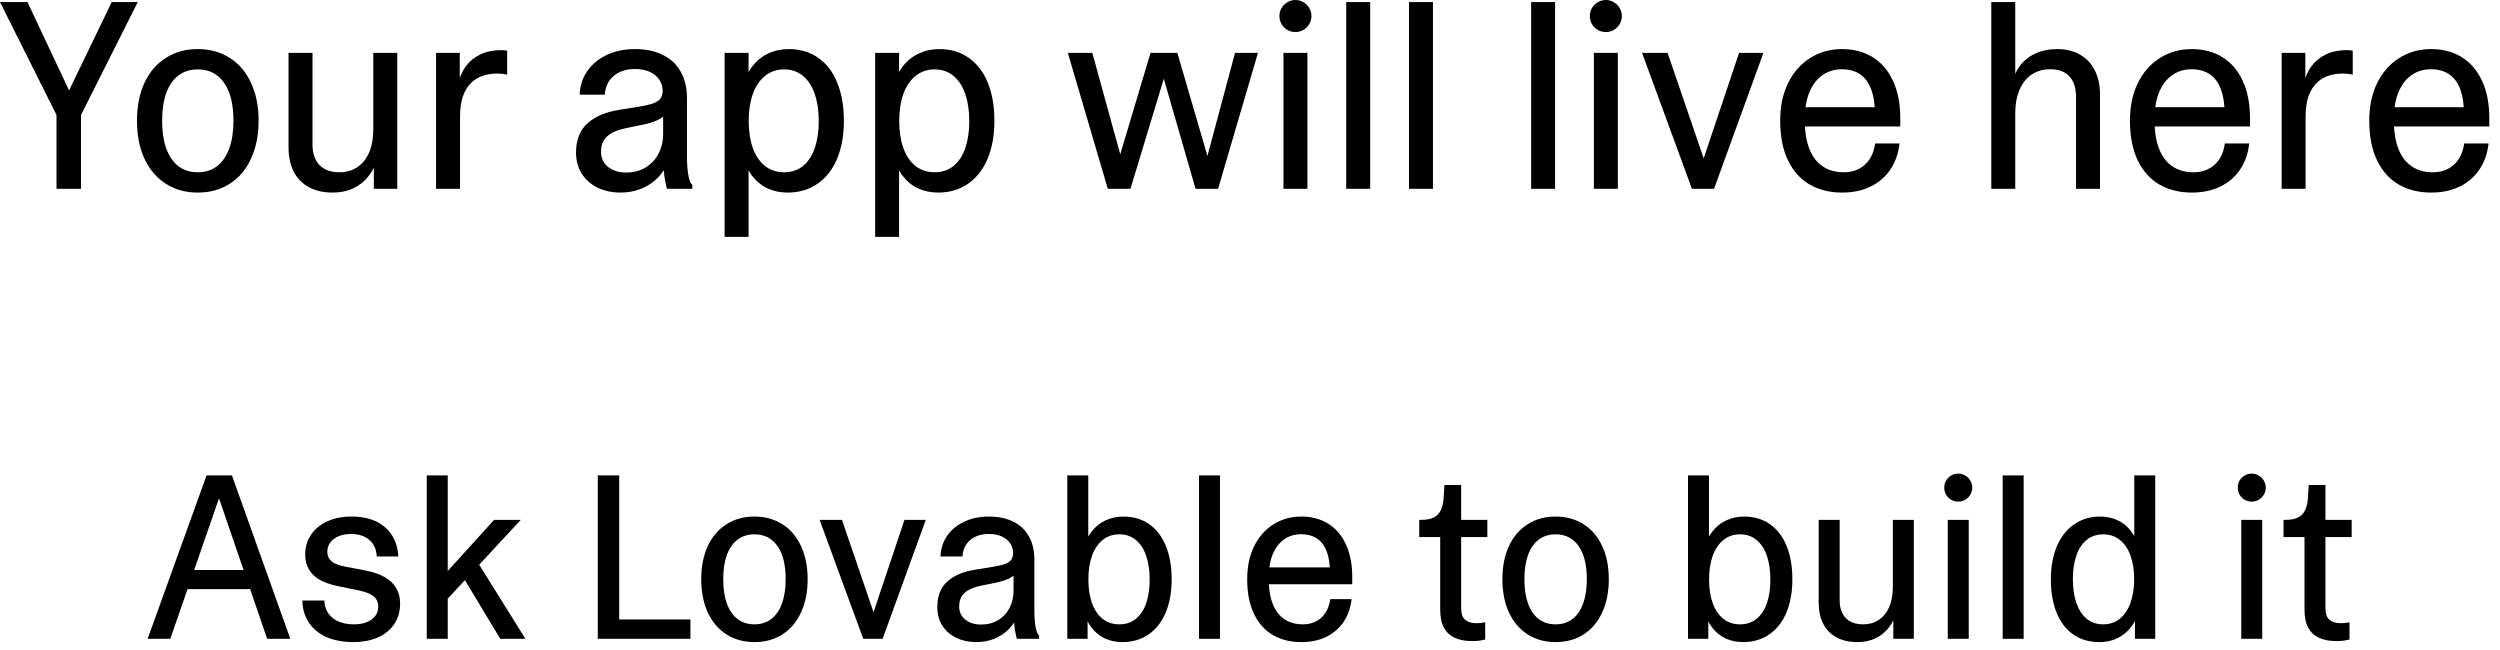
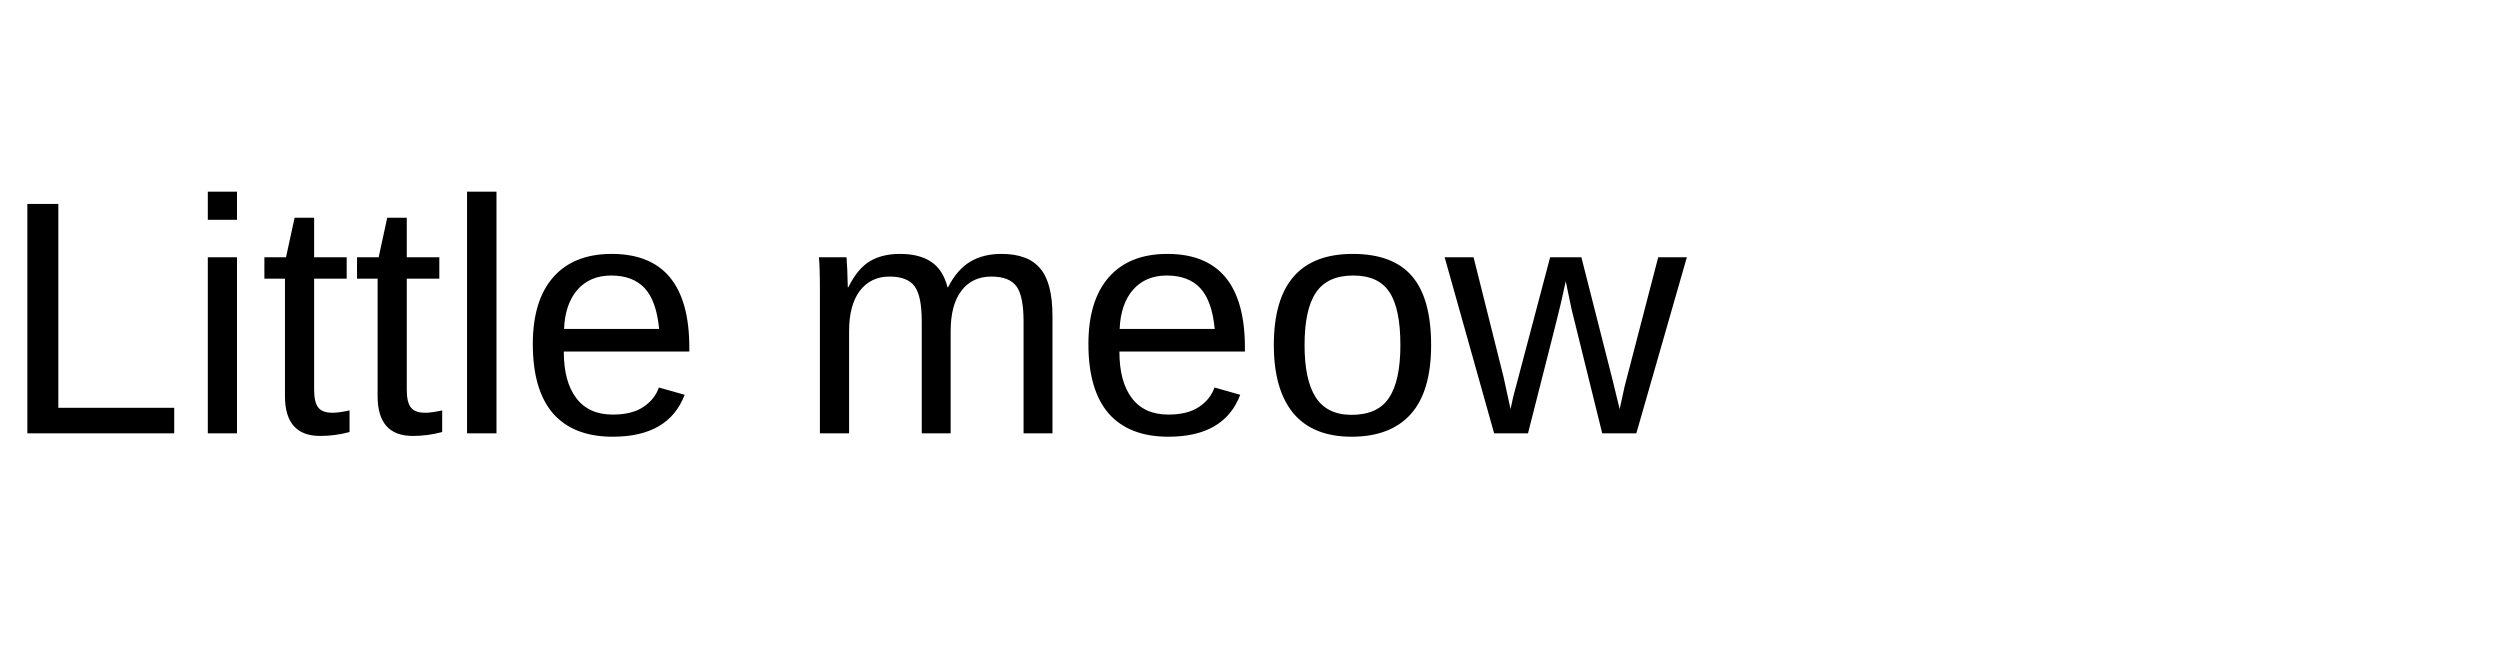
- <svg xmlns="http://www.w3.org/2000/svg" width="150" height="39" viewBox="0 0 150 39" fill="none">
-   <path d="M145.867 11.555C145.143 11.555 144.503 11.398 143.945 11.086C143.388 10.768 142.951 10.287 142.633 9.641C142.315 8.995 142.156 8.193 142.156 7.234C142.156 6.375 142.315 5.622 142.633 4.977C142.956 4.326 143.398 3.826 143.961 3.477C144.523 3.122 145.159 2.945 145.867 2.945C146.565 2.945 147.177 3.107 147.703 3.43C148.229 3.753 148.635 4.227 148.922 4.852C149.214 5.471 149.359 6.221 149.359 7.102C149.359 7.263 149.359 7.424 149.359 7.586H142.891V6.43H148.539L147.836 6.812C147.836 6.219 147.758 5.724 147.602 5.328C147.451 4.932 147.227 4.638 146.93 4.445C146.638 4.253 146.279 4.156 145.852 4.156C145.419 4.156 145.036 4.271 144.703 4.5C144.37 4.729 144.107 5.068 143.914 5.516C143.727 5.964 143.633 6.503 143.633 7.133V7.219C143.633 7.911 143.727 8.49 143.914 8.953C144.102 9.417 144.37 9.763 144.719 9.992C145.068 10.221 145.484 10.336 145.969 10.336C146.474 10.336 146.893 10.188 147.227 9.891C147.565 9.589 147.773 9.161 147.852 8.609H149.312C149.25 9.193 149.073 9.706 148.781 10.148C148.49 10.591 148.094 10.938 147.594 11.188C147.099 11.432 146.523 11.555 145.867 11.555Z" fill="black" />
-   <path d="M136.898 3.172H138.32V5.133L138.211 5.086C138.294 4.669 138.448 4.305 138.672 3.992C138.901 3.68 139.195 3.438 139.555 3.266C139.914 3.094 140.328 3.008 140.797 3.008C140.917 3.008 141.039 3.018 141.164 3.039V4.477C141.065 4.456 140.969 4.44 140.875 4.43C140.781 4.419 140.682 4.414 140.578 4.414C140.099 4.414 139.693 4.51 139.359 4.703C139.026 4.896 138.771 5.185 138.594 5.57C138.422 5.951 138.336 6.424 138.336 6.992V11.328H136.898V3.172Z" fill="black" />
-   <path d="M131.508 11.555C130.784 11.555 130.143 11.398 129.586 11.086C129.029 10.768 128.591 10.287 128.273 9.641C127.956 8.995 127.797 8.193 127.797 7.234C127.797 6.375 127.956 5.622 128.273 4.977C128.596 4.326 129.039 3.826 129.602 3.477C130.164 3.122 130.799 2.945 131.508 2.945C132.206 2.945 132.818 3.107 133.344 3.43C133.87 3.753 134.276 4.227 134.562 4.852C134.854 5.471 135 6.221 135 7.102C135 7.263 135 7.424 135 7.586H128.531V6.43H134.18L133.477 6.812C133.477 6.219 133.398 5.724 133.242 5.328C133.091 4.932 132.867 4.638 132.57 4.445C132.279 4.253 131.919 4.156 131.492 4.156C131.06 4.156 130.677 4.271 130.344 4.5C130.01 4.729 129.747 5.068 129.555 5.516C129.367 5.964 129.273 6.503 129.273 7.133V7.219C129.273 7.911 129.367 8.49 129.555 8.953C129.742 9.417 130.01 9.763 130.359 9.992C130.708 10.221 131.125 10.336 131.609 10.336C132.115 10.336 132.534 10.188 132.867 9.891C133.206 9.589 133.414 9.161 133.492 8.609H134.953C134.891 9.193 134.714 9.706 134.422 10.148C134.13 10.591 133.734 10.938 133.234 11.188C132.74 11.432 132.164 11.555 131.508 11.555Z" fill="black" />
-   <path d="M119.477 0.125H120.914V5.664L120.703 5.055C120.802 4.622 120.971 4.247 121.211 3.93C121.456 3.612 121.766 3.37 122.141 3.203C122.516 3.031 122.943 2.945 123.422 2.945C123.958 2.945 124.419 3.057 124.805 3.281C125.195 3.505 125.492 3.823 125.695 4.234C125.898 4.641 126 5.117 126 5.664V11.328H124.562V5.82C124.562 5.284 124.43 4.872 124.164 4.586C123.904 4.299 123.518 4.156 123.008 4.156C122.596 4.156 122.232 4.258 121.914 4.461C121.602 4.664 121.357 4.969 121.18 5.375C121.003 5.776 120.914 6.263 120.914 6.836V11.328H119.477V0.125Z" fill="black" />
-   <path d="M110.523 11.555C109.799 11.555 109.159 11.398 108.602 11.086C108.044 10.768 107.607 10.287 107.289 9.641C106.971 8.995 106.812 8.193 106.812 7.234C106.812 6.375 106.971 5.622 107.289 4.977C107.612 4.326 108.055 3.826 108.617 3.477C109.18 3.122 109.815 2.945 110.523 2.945C111.221 2.945 111.833 3.107 112.359 3.43C112.885 3.753 113.292 4.227 113.578 4.852C113.87 5.471 114.016 6.221 114.016 7.102C114.016 7.263 114.016 7.424 114.016 7.586H107.547V6.43H113.195L112.492 6.812C112.492 6.219 112.414 5.724 112.258 5.328C112.107 4.932 111.883 4.638 111.586 4.445C111.294 4.253 110.935 4.156 110.508 4.156C110.076 4.156 109.693 4.271 109.359 4.5C109.026 4.729 108.763 5.068 108.57 5.516C108.383 5.964 108.289 6.503 108.289 7.133V7.219C108.289 7.911 108.383 8.49 108.57 8.953C108.758 9.417 109.026 9.763 109.375 9.992C109.724 10.221 110.141 10.336 110.625 10.336C111.13 10.336 111.549 10.188 111.883 9.891C112.221 9.589 112.43 9.161 112.508 8.609H113.969C113.906 9.193 113.729 9.706 113.438 10.148C113.146 10.591 112.75 10.938 112.25 11.188C111.755 11.432 111.18 11.555 110.523 11.555Z" fill="black" />
-   <path d="M98.523 3.172H100.055L102.359 9.906H102.086L104.344 3.172H105.805L102.844 11.328H101.516L98.523 3.172Z" fill="black" />
-   <path d="M95.633 3.172H97.07V11.328H95.633V3.172ZM96.352 1.922C96.18 1.922 96.018 1.88 95.867 1.797C95.721 1.708 95.604 1.591 95.516 1.445C95.432 1.294 95.391 1.133 95.391 0.961C95.391 0.789 95.432 0.63 95.516 0.484C95.604 0.333 95.721 0.216 95.867 0.133C96.018 0.044 96.18 0 96.352 0C96.523 0 96.682 0.044 96.828 0.133C96.979 0.216 97.096 0.333 97.18 0.484C97.268 0.63 97.312 0.789 97.312 0.961C97.312 1.133 97.268 1.294 97.18 1.445C97.096 1.591 96.979 1.708 96.828 1.797C96.682 1.88 96.523 1.922 96.352 1.922Z" fill="black" />
-   <path d="M91.867 0.125H93.305V11.328H91.867V0.125Z" fill="black" />
-   <path d="M84.539 0.125H85.977V11.328H84.539V0.125Z" fill="black" />
-   <path d="M80.773 0.125H82.211V11.328H80.773V0.125Z" fill="black" />
-   <path d="M77.008 3.172H78.445V11.328H77.008V3.172ZM77.727 1.922C77.555 1.922 77.393 1.88 77.242 1.797C77.096 1.708 76.979 1.591 76.891 1.445C76.807 1.294 76.766 1.133 76.766 0.961C76.766 0.789 76.807 0.63 76.891 0.484C76.979 0.333 77.096 0.216 77.242 0.133C77.393 0.044 77.555 0 77.727 0C77.898 0 78.057 0.044 78.203 0.133C78.354 0.216 78.471 0.333 78.555 0.484C78.643 0.63 78.688 0.789 78.688 0.961C78.688 1.133 78.643 1.294 78.555 1.445C78.471 1.591 78.354 1.708 78.203 1.797C78.057 1.88 77.898 1.922 77.727 1.922Z" fill="black" />
-   <path d="M64.07 3.172H65.539L67.508 10.32H66.898L69.031 3.172H70.641L72.727 10.32H72.188L74.102 3.172H75.477L73.086 11.328H71.734L69.508 3.617H70.164L67.828 11.328H66.469L64.07 3.172Z" fill="black" />
-   <path d="M56.289 11.555C55.852 11.555 55.45 11.471 55.086 11.305C54.727 11.138 54.417 10.885 54.156 10.547C53.901 10.208 53.711 9.786 53.586 9.281L53.898 9.602V11.328H52.508V3.172H53.945V4.992L53.602 5.219C53.711 4.745 53.896 4.339 54.156 4C54.417 3.656 54.734 3.396 55.109 3.219C55.49 3.036 55.904 2.945 56.352 2.945C57.044 2.945 57.638 3.122 58.133 3.477C58.633 3.826 59.013 4.326 59.273 4.977C59.534 5.622 59.664 6.38 59.664 7.25C59.664 8.115 59.529 8.872 59.258 9.523C58.987 10.169 58.596 10.669 58.086 11.023C57.575 11.378 56.977 11.555 56.289 11.555ZM56.078 10.336C56.526 10.336 56.906 10.208 57.219 9.953C57.531 9.693 57.766 9.333 57.922 8.875C58.078 8.411 58.156 7.875 58.156 7.266C58.156 6.656 58.078 6.12 57.922 5.656C57.766 5.188 57.531 4.823 57.219 4.562C56.906 4.297 56.526 4.164 56.078 4.164C55.63 4.164 55.245 4.297 54.922 4.562C54.604 4.823 54.362 5.188 54.195 5.656C54.034 6.12 53.953 6.656 53.953 7.266C53.953 7.87 54.034 8.404 54.195 8.867C54.362 9.331 54.604 9.693 54.922 9.953C55.245 10.208 55.63 10.336 56.078 10.336ZM52.508 9.664H53.945V14.211H52.508V9.664Z" fill="black" />
-   <path d="M47.258 11.555C46.82 11.555 46.419 11.471 46.055 11.305C45.695 11.138 45.385 10.885 45.125 10.547C44.87 10.208 44.68 9.786 44.555 9.281L44.867 9.602V11.328H43.477V3.172H44.914V4.992L44.57 5.219C44.68 4.745 44.865 4.339 45.125 4C45.385 3.656 45.703 3.396 46.078 3.219C46.458 3.036 46.872 2.945 47.32 2.945C48.013 2.945 48.607 3.122 49.102 3.477C49.602 3.826 49.982 4.326 50.242 4.977C50.503 5.622 50.633 6.38 50.633 7.25C50.633 8.115 50.497 8.872 50.227 9.523C49.956 10.169 49.565 10.669 49.055 11.023C48.544 11.378 47.945 11.555 47.258 11.555ZM47.047 10.336C47.495 10.336 47.875 10.208 48.188 9.953C48.5 9.693 48.734 9.333 48.891 8.875C49.047 8.411 49.125 7.875 49.125 7.266C49.125 6.656 49.047 6.12 48.891 5.656C48.734 5.188 48.5 4.823 48.188 4.562C47.875 4.297 47.495 4.164 47.047 4.164C46.599 4.164 46.214 4.297 45.891 4.562C45.573 4.823 45.331 5.188 45.164 5.656C45.003 6.12 44.922 6.656 44.922 7.266C44.922 7.87 45.003 8.404 45.164 8.867C45.331 9.331 45.573 9.693 45.891 9.953C46.214 10.208 46.599 10.336 47.047 10.336ZM43.477 9.664H44.914V14.211H43.477V9.664Z" fill="black" />
-   <path d="M37.234 11.555C36.729 11.555 36.273 11.458 35.867 11.266C35.461 11.068 35.141 10.787 34.906 10.422C34.677 10.057 34.562 9.633 34.562 9.148C34.562 8.404 34.786 7.826 35.234 7.414C35.688 6.997 36.32 6.724 37.133 6.594L38.43 6.383C38.763 6.326 39.023 6.263 39.211 6.195C39.398 6.122 39.536 6.029 39.625 5.914C39.714 5.794 39.758 5.635 39.758 5.438C39.758 5.219 39.698 5.01 39.578 4.812C39.458 4.615 39.273 4.453 39.023 4.328C38.773 4.203 38.464 4.141 38.094 4.141C37.573 4.141 37.148 4.279 36.82 4.555C36.497 4.826 36.32 5.201 36.289 5.68H34.781C34.797 5.159 34.945 4.693 35.227 4.281C35.508 3.865 35.896 3.539 36.391 3.305C36.885 3.065 37.453 2.945 38.094 2.945C38.745 2.945 39.305 3.062 39.773 3.297C40.242 3.526 40.599 3.862 40.844 4.305C41.094 4.747 41.219 5.276 41.219 5.891V9.438C41.219 9.818 41.245 10.169 41.297 10.492C41.354 10.81 41.435 11.013 41.539 11.102V11.328H40.016C39.953 11.104 39.901 10.844 39.859 10.547C39.823 10.245 39.805 9.951 39.805 9.664L40.062 9.742C39.938 10.081 39.74 10.388 39.469 10.664C39.198 10.94 38.87 11.159 38.484 11.32C38.099 11.477 37.682 11.555 37.234 11.555ZM37.555 10.352C38.008 10.352 38.404 10.25 38.742 10.047C39.081 9.839 39.339 9.56 39.516 9.211C39.698 8.857 39.789 8.464 39.789 8.031V6.812L39.953 6.836C39.802 7.008 39.609 7.143 39.375 7.242C39.146 7.341 38.836 7.43 38.445 7.508L37.586 7.68C37.06 7.789 36.675 7.956 36.43 8.18C36.185 8.398 36.062 8.706 36.062 9.102C36.062 9.482 36.203 9.786 36.484 10.016C36.771 10.24 37.128 10.352 37.555 10.352Z" fill="black" />
-   <path d="M26.164 3.172H27.586V5.133L27.477 5.086C27.56 4.669 27.713 4.305 27.938 3.992C28.167 3.68 28.461 3.438 28.82 3.266C29.18 3.094 29.594 3.008 30.062 3.008C30.182 3.008 30.305 3.018 30.43 3.039V4.477C30.331 4.456 30.234 4.44 30.141 4.43C30.047 4.419 29.948 4.414 29.844 4.414C29.365 4.414 28.958 4.51 28.625 4.703C28.292 4.896 28.037 5.185 27.859 5.57C27.688 5.951 27.602 6.424 27.602 6.992V11.328H26.164V3.172Z" fill="black" />
-   <path d="M19.969 11.555C19.417 11.555 18.94 11.448 18.539 11.234C18.143 11.021 17.838 10.711 17.625 10.305C17.417 9.898 17.312 9.409 17.312 8.836V3.172H18.75V8.672C18.75 9.198 18.888 9.607 19.164 9.898C19.44 10.19 19.841 10.336 20.367 10.336C20.768 10.336 21.12 10.237 21.422 10.039C21.729 9.841 21.969 9.549 22.141 9.164C22.312 8.773 22.398 8.299 22.398 7.742V3.172H23.836V11.328H22.43V8.836L22.672 9.438C22.552 9.87 22.367 10.245 22.117 10.562C21.872 10.88 21.568 11.125 21.203 11.297C20.838 11.469 20.427 11.555 19.969 11.555Z" fill="black" />
-   <path d="M11.867 11.555C11.138 11.555 10.497 11.378 9.945 11.023C9.393 10.669 8.966 10.167 8.664 9.516C8.367 8.865 8.219 8.107 8.219 7.242C8.219 6.378 8.367 5.622 8.664 4.977C8.966 4.326 9.393 3.826 9.945 3.477C10.497 3.122 11.138 2.945 11.867 2.945C12.596 2.945 13.237 3.122 13.789 3.477C14.341 3.826 14.766 4.326 15.062 4.977C15.365 5.622 15.516 6.378 15.516 7.242C15.516 8.107 15.365 8.865 15.062 9.516C14.766 10.167 14.341 10.669 13.789 11.023C13.237 11.378 12.596 11.555 11.867 11.555ZM11.867 10.336C12.315 10.336 12.698 10.216 13.016 9.977C13.338 9.732 13.583 9.378 13.75 8.914C13.922 8.451 14.008 7.893 14.008 7.242C14.008 6.263 13.82 5.505 13.445 4.969C13.07 4.432 12.544 4.164 11.867 4.164C11.419 4.164 11.034 4.284 10.711 4.523C10.393 4.763 10.148 5.115 9.977 5.578C9.81 6.036 9.727 6.591 9.727 7.242C9.727 7.893 9.81 8.451 9.977 8.914C10.148 9.378 10.393 9.732 10.711 9.977C11.034 10.216 11.419 10.336 11.867 10.336Z" fill="black" />
-   <path d="M3.391 6.18L3.711 7.539L0 0.125H1.648L4.414 6H3.867L6.703 0.125H8.266L4.539 7.539L4.859 6.18V11.328H3.391V6.18Z" fill="black" />
-   <path d="M140.19 38.465C139.789 38.465 139.448 38.403 139.165 38.28C138.882 38.157 138.661 37.957 138.502 37.679C138.347 37.396 138.27 37.029 138.27 36.578V32.224H137.012V31.191H137.135C137.445 31.191 137.693 31.144 137.88 31.048C138.071 30.952 138.215 30.804 138.311 30.604C138.406 30.403 138.463 30.136 138.481 29.804L138.522 29.1H139.527V31.301L139.377 31.191H141.1V32.224H139.527V36.496C139.527 36.82 139.607 37.05 139.767 37.187C139.931 37.323 140.159 37.392 140.45 37.392C140.637 37.392 140.81 37.373 140.97 37.337V38.369C140.828 38.406 140.699 38.431 140.58 38.444C140.462 38.458 140.332 38.465 140.19 38.465Z" fill="black" />
-   <path d="M134.476 31.191H135.733V38.328H134.476V31.191ZM135.104 30.098C134.954 30.098 134.813 30.061 134.681 29.988C134.553 29.911 134.451 29.808 134.373 29.681C134.3 29.549 134.264 29.407 134.264 29.257C134.264 29.106 134.3 28.967 134.373 28.84C134.451 28.708 134.553 28.605 134.681 28.532C134.813 28.455 134.954 28.416 135.104 28.416C135.255 28.416 135.394 28.455 135.521 28.532C135.654 28.605 135.756 28.708 135.829 28.84C135.907 28.967 135.945 29.106 135.945 29.257C135.945 29.407 135.907 29.549 135.829 29.681C135.756 29.808 135.654 29.911 135.521 29.988C135.394 30.061 135.255 30.098 135.104 30.098Z" fill="black" />
-   <path d="M128.057 28.525H129.314V31.191H128.057V28.525ZM125.965 38.526C125.354 38.526 124.83 38.374 124.393 38.068C123.955 37.758 123.622 37.323 123.395 36.763C123.167 36.198 123.053 35.535 123.053 34.773C123.053 34.017 123.171 33.354 123.408 32.784C123.65 32.215 123.994 31.775 124.44 31.465C124.887 31.15 125.409 30.993 126.006 30.993C126.389 30.993 126.737 31.066 127.052 31.212C127.371 31.358 127.642 31.579 127.865 31.875C128.093 32.171 128.262 32.54 128.371 32.982L128.057 32.702V31.191H129.314V38.328H128.098V36.735L128.357 36.537C128.212 37.161 127.924 37.649 127.496 38C127.068 38.351 126.557 38.526 125.965 38.526ZM126.19 37.46C126.582 37.46 126.917 37.346 127.195 37.118C127.478 36.886 127.69 36.567 127.831 36.161C127.977 35.751 128.05 35.279 128.05 34.746C128.05 34.217 127.977 33.75 127.831 33.345C127.69 32.939 127.478 32.625 127.195 32.401C126.917 32.173 126.582 32.06 126.19 32.06C125.799 32.06 125.466 32.173 125.192 32.401C124.919 32.625 124.714 32.939 124.577 33.345C124.44 33.746 124.372 34.213 124.372 34.746C124.372 35.279 124.44 35.751 124.577 36.161C124.714 36.567 124.919 36.886 125.192 37.118C125.466 37.346 125.799 37.46 126.19 37.46Z" fill="black" />
-   <path d="M120.161 28.525H121.419V38.328H120.161V28.525Z" fill="black" />
-   <path d="M116.866 31.191H118.124V38.328H116.866V31.191ZM117.495 30.098C117.345 30.098 117.203 30.061 117.071 29.988C116.944 29.911 116.841 29.808 116.764 29.681C116.691 29.549 116.654 29.407 116.654 29.257C116.654 29.106 116.691 28.967 116.764 28.84C116.841 28.708 116.944 28.605 117.071 28.532C117.203 28.455 117.345 28.416 117.495 28.416C117.646 28.416 117.785 28.455 117.912 28.532C118.044 28.605 118.147 28.708 118.22 28.84C118.297 28.967 118.336 29.106 118.336 29.257C118.336 29.407 118.297 29.549 118.22 29.681C118.147 29.808 118.044 29.911 117.912 29.988C117.785 30.061 117.646 30.098 117.495 30.098Z" fill="black" />
-   <path d="M111.445 38.526C110.962 38.526 110.545 38.433 110.194 38.246C109.848 38.059 109.581 37.788 109.395 37.433C109.212 37.077 109.121 36.649 109.121 36.148V31.191H110.379V36.004C110.379 36.464 110.5 36.822 110.741 37.077C110.983 37.332 111.334 37.46 111.794 37.46C112.145 37.46 112.452 37.373 112.717 37.2C112.986 37.027 113.195 36.772 113.346 36.435C113.496 36.093 113.571 35.678 113.571 35.19V31.191H114.829V38.328H113.599V36.148L113.811 36.674C113.706 37.052 113.544 37.38 113.325 37.658C113.111 37.936 112.844 38.15 112.525 38.301C112.206 38.451 111.846 38.526 111.445 38.526Z" fill="black" />
-   <path d="M104.589 38.526C104.206 38.526 103.855 38.453 103.536 38.308C103.222 38.162 102.951 37.941 102.723 37.645C102.499 37.348 102.333 36.979 102.224 36.537L102.497 36.817V38.328H101.28V31.191H102.538V32.784L102.237 32.982C102.333 32.568 102.495 32.212 102.723 31.916C102.951 31.615 103.229 31.387 103.557 31.232C103.889 31.073 104.252 30.993 104.644 30.993C105.25 30.993 105.769 31.148 106.202 31.458C106.64 31.763 106.972 32.201 107.2 32.77C107.428 33.336 107.542 33.999 107.542 34.76C107.542 35.516 107.424 36.179 107.187 36.749C106.95 37.314 106.608 37.752 106.161 38.062C105.715 38.371 105.19 38.526 104.589 38.526ZM104.404 37.46C104.796 37.46 105.129 37.348 105.402 37.125C105.676 36.897 105.881 36.583 106.018 36.182C106.154 35.776 106.223 35.307 106.223 34.773C106.223 34.24 106.154 33.771 106.018 33.365C105.881 32.955 105.676 32.636 105.402 32.408C105.129 32.176 104.796 32.06 104.404 32.06C104.012 32.06 103.675 32.176 103.393 32.408C103.115 32.636 102.903 32.955 102.757 33.365C102.616 33.771 102.545 34.24 102.545 34.773C102.545 35.302 102.616 35.769 102.757 36.175C102.903 36.58 103.115 36.897 103.393 37.125C103.675 37.348 104.012 37.46 104.404 37.46ZM101.28 28.525H102.538V31.191H101.28V28.525Z" fill="black" />
-   <path d="M93.337 38.526C92.699 38.526 92.138 38.371 91.655 38.062C91.172 37.752 90.799 37.312 90.534 36.742C90.274 36.172 90.144 35.509 90.144 34.753C90.144 33.996 90.274 33.336 90.534 32.77C90.799 32.201 91.172 31.763 91.655 31.458C92.138 31.148 92.699 30.993 93.337 30.993C93.975 30.993 94.535 31.148 95.019 31.458C95.502 31.763 95.873 32.201 96.133 32.77C96.397 33.336 96.529 33.996 96.529 34.753C96.529 35.509 96.397 36.172 96.133 36.742C95.873 37.312 95.502 37.752 95.019 38.062C94.535 38.371 93.975 38.526 93.337 38.526ZM93.337 37.46C93.729 37.46 94.064 37.355 94.342 37.145C94.624 36.931 94.838 36.621 94.984 36.216C95.135 35.81 95.21 35.323 95.21 34.753C95.21 33.896 95.046 33.233 94.718 32.764C94.39 32.294 93.929 32.06 93.337 32.06C92.945 32.06 92.608 32.164 92.325 32.374C92.047 32.584 91.833 32.891 91.683 33.297C91.537 33.698 91.464 34.183 91.464 34.753C91.464 35.323 91.537 35.81 91.683 36.216C91.833 36.621 92.047 36.931 92.325 37.145C92.608 37.355 92.945 37.46 93.337 37.46Z" fill="black" />
-   <path d="M88.333 38.465C87.932 38.465 87.59 38.403 87.308 38.28C87.025 38.157 86.804 37.957 86.644 37.679C86.49 37.396 86.412 37.029 86.412 36.578V32.224H85.154V31.191H85.277C85.587 31.191 85.836 31.144 86.022 31.048C86.214 30.952 86.357 30.804 86.453 30.604C86.549 30.403 86.606 30.136 86.624 29.804L86.665 29.1H87.67V31.301L87.519 31.191H89.242V32.224H87.67V36.496C87.67 36.82 87.75 37.05 87.909 37.187C88.073 37.323 88.301 37.392 88.593 37.392C88.78 37.392 88.953 37.373 89.112 37.337V38.369C88.971 38.406 88.841 38.431 88.723 38.444C88.604 38.458 88.474 38.465 88.333 38.465Z" fill="black" />
-   <path d="M78.079 38.526C77.446 38.526 76.885 38.39 76.397 38.116C75.91 37.838 75.527 37.417 75.249 36.852C74.971 36.286 74.832 35.585 74.832 34.746C74.832 33.994 74.971 33.336 75.249 32.77C75.532 32.201 75.919 31.763 76.411 31.458C76.903 31.148 77.459 30.993 78.079 30.993C78.69 30.993 79.225 31.134 79.686 31.417C80.146 31.7 80.501 32.114 80.752 32.661C81.007 33.203 81.135 33.86 81.135 34.63C81.135 34.771 81.135 34.912 81.135 35.054H75.475V34.042H80.417L79.802 34.377C79.802 33.857 79.733 33.425 79.597 33.078C79.465 32.732 79.269 32.474 79.009 32.306C78.754 32.137 78.439 32.053 78.065 32.053C77.687 32.053 77.352 32.153 77.061 32.353C76.769 32.554 76.539 32.85 76.37 33.242C76.206 33.634 76.124 34.106 76.124 34.657V34.732C76.124 35.339 76.206 35.844 76.37 36.25C76.534 36.656 76.769 36.959 77.074 37.159C77.38 37.36 77.744 37.46 78.168 37.46C78.61 37.46 78.977 37.33 79.269 37.07C79.565 36.806 79.747 36.432 79.815 35.949H81.094C81.039 36.46 80.884 36.908 80.629 37.296C80.374 37.683 80.027 37.986 79.59 38.205C79.157 38.419 78.653 38.526 78.079 38.526Z" fill="black" />
-   <path d="M71.94 28.525H73.198V38.328H71.94V28.525Z" fill="black" />
-   <path d="M67.347 38.526C66.964 38.526 66.613 38.453 66.294 38.308C65.98 38.162 65.708 37.941 65.481 37.645C65.257 37.348 65.091 36.979 64.981 36.537L65.255 36.817V38.328H64.038V31.191H65.296V32.784L64.995 32.982C65.091 32.568 65.253 32.212 65.481 31.916C65.708 31.615 65.986 31.387 66.314 31.232C66.647 31.073 67.009 30.993 67.401 30.993C68.007 30.993 68.527 31.148 68.96 31.458C69.397 31.763 69.73 32.201 69.958 32.77C70.186 33.336 70.3 33.999 70.3 34.76C70.3 35.516 70.181 36.179 69.944 36.749C69.707 37.314 69.366 37.752 68.919 38.062C68.472 38.371 67.948 38.526 67.347 38.526ZM67.162 37.46C67.554 37.46 67.887 37.348 68.16 37.125C68.434 36.897 68.639 36.583 68.775 36.182C68.912 35.776 68.981 35.307 68.981 34.773C68.981 34.24 68.912 33.771 68.775 33.365C68.639 32.955 68.434 32.636 68.16 32.408C67.887 32.176 67.554 32.06 67.162 32.06C66.77 32.06 66.433 32.176 66.15 32.408C65.872 32.636 65.66 32.955 65.515 33.365C65.373 33.771 65.303 34.24 65.303 34.773C65.303 35.302 65.373 35.769 65.515 36.175C65.66 36.58 65.872 36.897 66.15 37.125C66.433 37.348 66.77 37.46 67.162 37.46ZM64.038 28.525H65.296V31.191H64.038V28.525Z" fill="black" />
-   <path d="M58.576 38.526C58.134 38.526 57.735 38.442 57.38 38.273C57.024 38.1 56.744 37.854 56.539 37.535C56.339 37.216 56.238 36.845 56.238 36.421C56.238 35.769 56.434 35.263 56.826 34.903C57.223 34.539 57.776 34.3 58.487 34.185L59.622 34.001C59.914 33.951 60.142 33.896 60.306 33.837C60.47 33.773 60.59 33.691 60.668 33.591C60.745 33.486 60.784 33.347 60.784 33.174C60.784 32.982 60.732 32.8 60.627 32.627C60.522 32.454 60.36 32.312 60.142 32.203C59.923 32.094 59.652 32.039 59.328 32.039C58.872 32.039 58.501 32.16 58.214 32.401C57.931 32.638 57.776 32.967 57.749 33.386H56.43C56.443 32.93 56.573 32.522 56.819 32.162C57.065 31.797 57.405 31.513 57.838 31.308C58.271 31.098 58.768 30.993 59.328 30.993C59.898 30.993 60.388 31.096 60.798 31.301C61.208 31.501 61.52 31.795 61.734 32.183C61.953 32.57 62.062 33.033 62.062 33.57V36.674C62.062 37.007 62.085 37.314 62.131 37.597C62.181 37.875 62.252 38.052 62.343 38.13V38.328H61.01C60.955 38.132 60.91 37.904 60.873 37.645C60.841 37.38 60.825 37.123 60.825 36.872L61.051 36.94C60.941 37.237 60.768 37.505 60.531 37.747C60.294 37.989 60.007 38.18 59.67 38.321C59.333 38.458 58.968 38.526 58.576 38.526ZM58.856 37.474C59.253 37.474 59.599 37.385 59.895 37.207C60.192 37.025 60.417 36.781 60.572 36.476C60.732 36.166 60.812 35.822 60.812 35.443V34.377L60.955 34.398C60.823 34.548 60.654 34.666 60.449 34.753C60.249 34.84 59.977 34.917 59.636 34.985L58.884 35.136C58.423 35.231 58.086 35.377 57.872 35.573C57.658 35.765 57.551 36.033 57.551 36.38C57.551 36.713 57.674 36.979 57.92 37.18C58.171 37.376 58.483 37.474 58.856 37.474Z" fill="black" />
-   <path d="M49.177 31.191H50.517L52.533 37.084H52.294L54.27 31.191H55.548L52.957 38.328H51.795L49.177 31.191Z" fill="black" />
-   <path d="M45.267 38.526C44.629 38.526 44.068 38.371 43.585 38.062C43.102 37.752 42.728 37.312 42.464 36.742C42.204 36.172 42.074 35.509 42.074 34.753C42.074 33.996 42.204 33.336 42.464 32.77C42.728 32.201 43.102 31.763 43.585 31.458C44.068 31.148 44.629 30.993 45.267 30.993C45.905 30.993 46.465 31.148 46.948 31.458C47.431 31.763 47.803 32.201 48.062 32.77C48.327 33.336 48.459 33.996 48.459 34.753C48.459 35.509 48.327 36.172 48.062 36.742C47.803 37.312 47.431 37.752 46.948 38.062C46.465 38.371 45.905 38.526 45.267 38.526ZM45.267 37.46C45.658 37.46 45.993 37.355 46.272 37.145C46.554 36.931 46.768 36.621 46.914 36.216C47.065 35.81 47.14 35.323 47.14 34.753C47.14 33.896 46.976 33.233 46.648 32.764C46.319 32.294 45.859 32.06 45.267 32.06C44.875 32.06 44.537 32.164 44.255 32.374C43.977 32.584 43.763 32.891 43.612 33.297C43.467 33.698 43.394 34.183 43.394 34.753C43.394 35.323 43.467 35.81 43.612 36.216C43.763 36.621 43.977 36.931 44.255 37.145C44.537 37.355 44.875 37.46 45.267 37.46Z" fill="black" />
-   <path d="M35.867 28.525H37.152V37.556L36.934 37.166H41.425V38.328H35.867V28.525Z" fill="black" />
-   <path d="M25.606 28.525H26.864V34.63H26.529L29.646 31.191H31.246L26.331 36.496L26.864 35.402V38.328H25.606V28.525ZM27.705 34.493L28.389 33.304L31.526 38.328H30.016L27.705 34.493Z" fill="black" />
-   <path d="M21.211 38.526C20.591 38.526 20.051 38.426 19.591 38.226C19.135 38.02 18.782 37.731 18.531 37.357C18.281 36.984 18.151 36.542 18.142 36.031H19.461C19.479 36.487 19.65 36.84 19.974 37.091C20.297 37.337 20.719 37.46 21.238 37.46C21.676 37.46 22.027 37.364 22.291 37.173C22.56 36.981 22.694 36.722 22.694 36.394C22.694 36.129 22.599 35.922 22.407 35.772C22.22 35.621 21.915 35.503 21.491 35.416L20.315 35.177C19.627 35.04 19.121 34.815 18.798 34.5C18.474 34.181 18.312 33.769 18.312 33.263C18.312 32.834 18.424 32.449 18.648 32.107C18.871 31.761 19.192 31.49 19.611 31.294C20.031 31.093 20.525 30.993 21.095 30.993C21.678 30.993 22.177 31.096 22.592 31.301C23.006 31.506 23.323 31.791 23.542 32.155C23.761 32.515 23.879 32.925 23.898 33.386H22.605C22.587 32.967 22.439 32.638 22.161 32.401C21.888 32.16 21.523 32.039 21.067 32.039C20.78 32.039 20.53 32.085 20.315 32.176C20.101 32.262 19.935 32.388 19.816 32.552C19.698 32.711 19.639 32.896 19.639 33.105C19.639 33.342 19.721 33.532 19.885 33.673C20.049 33.814 20.309 33.919 20.664 33.987L21.977 34.24C22.414 34.327 22.783 34.457 23.084 34.63C23.385 34.798 23.613 35.015 23.768 35.279C23.927 35.544 24.007 35.851 24.007 36.202C24.007 36.694 23.884 37.116 23.638 37.467C23.396 37.818 23.064 38.082 22.64 38.26C22.216 38.438 21.74 38.526 21.211 38.526Z" fill="black" />
-   <path d="M12.393 28.525H13.917L17.417 38.328H16.029L13.021 29.551H13.261L10.219 38.328H8.858L12.393 28.525ZM10.82 34.199H15.599V35.348H10.82V34.199Z" fill="black" />
+ <svg xmlns="http://www.w3.org/2000/svg" width="150" height="39" viewBox="0 0 150 39">
+   <text x="0" y="26" font-size="20" font-family="Arial, sans-serif" fill="black">
+     Little meow
+   </text>
</svg>
